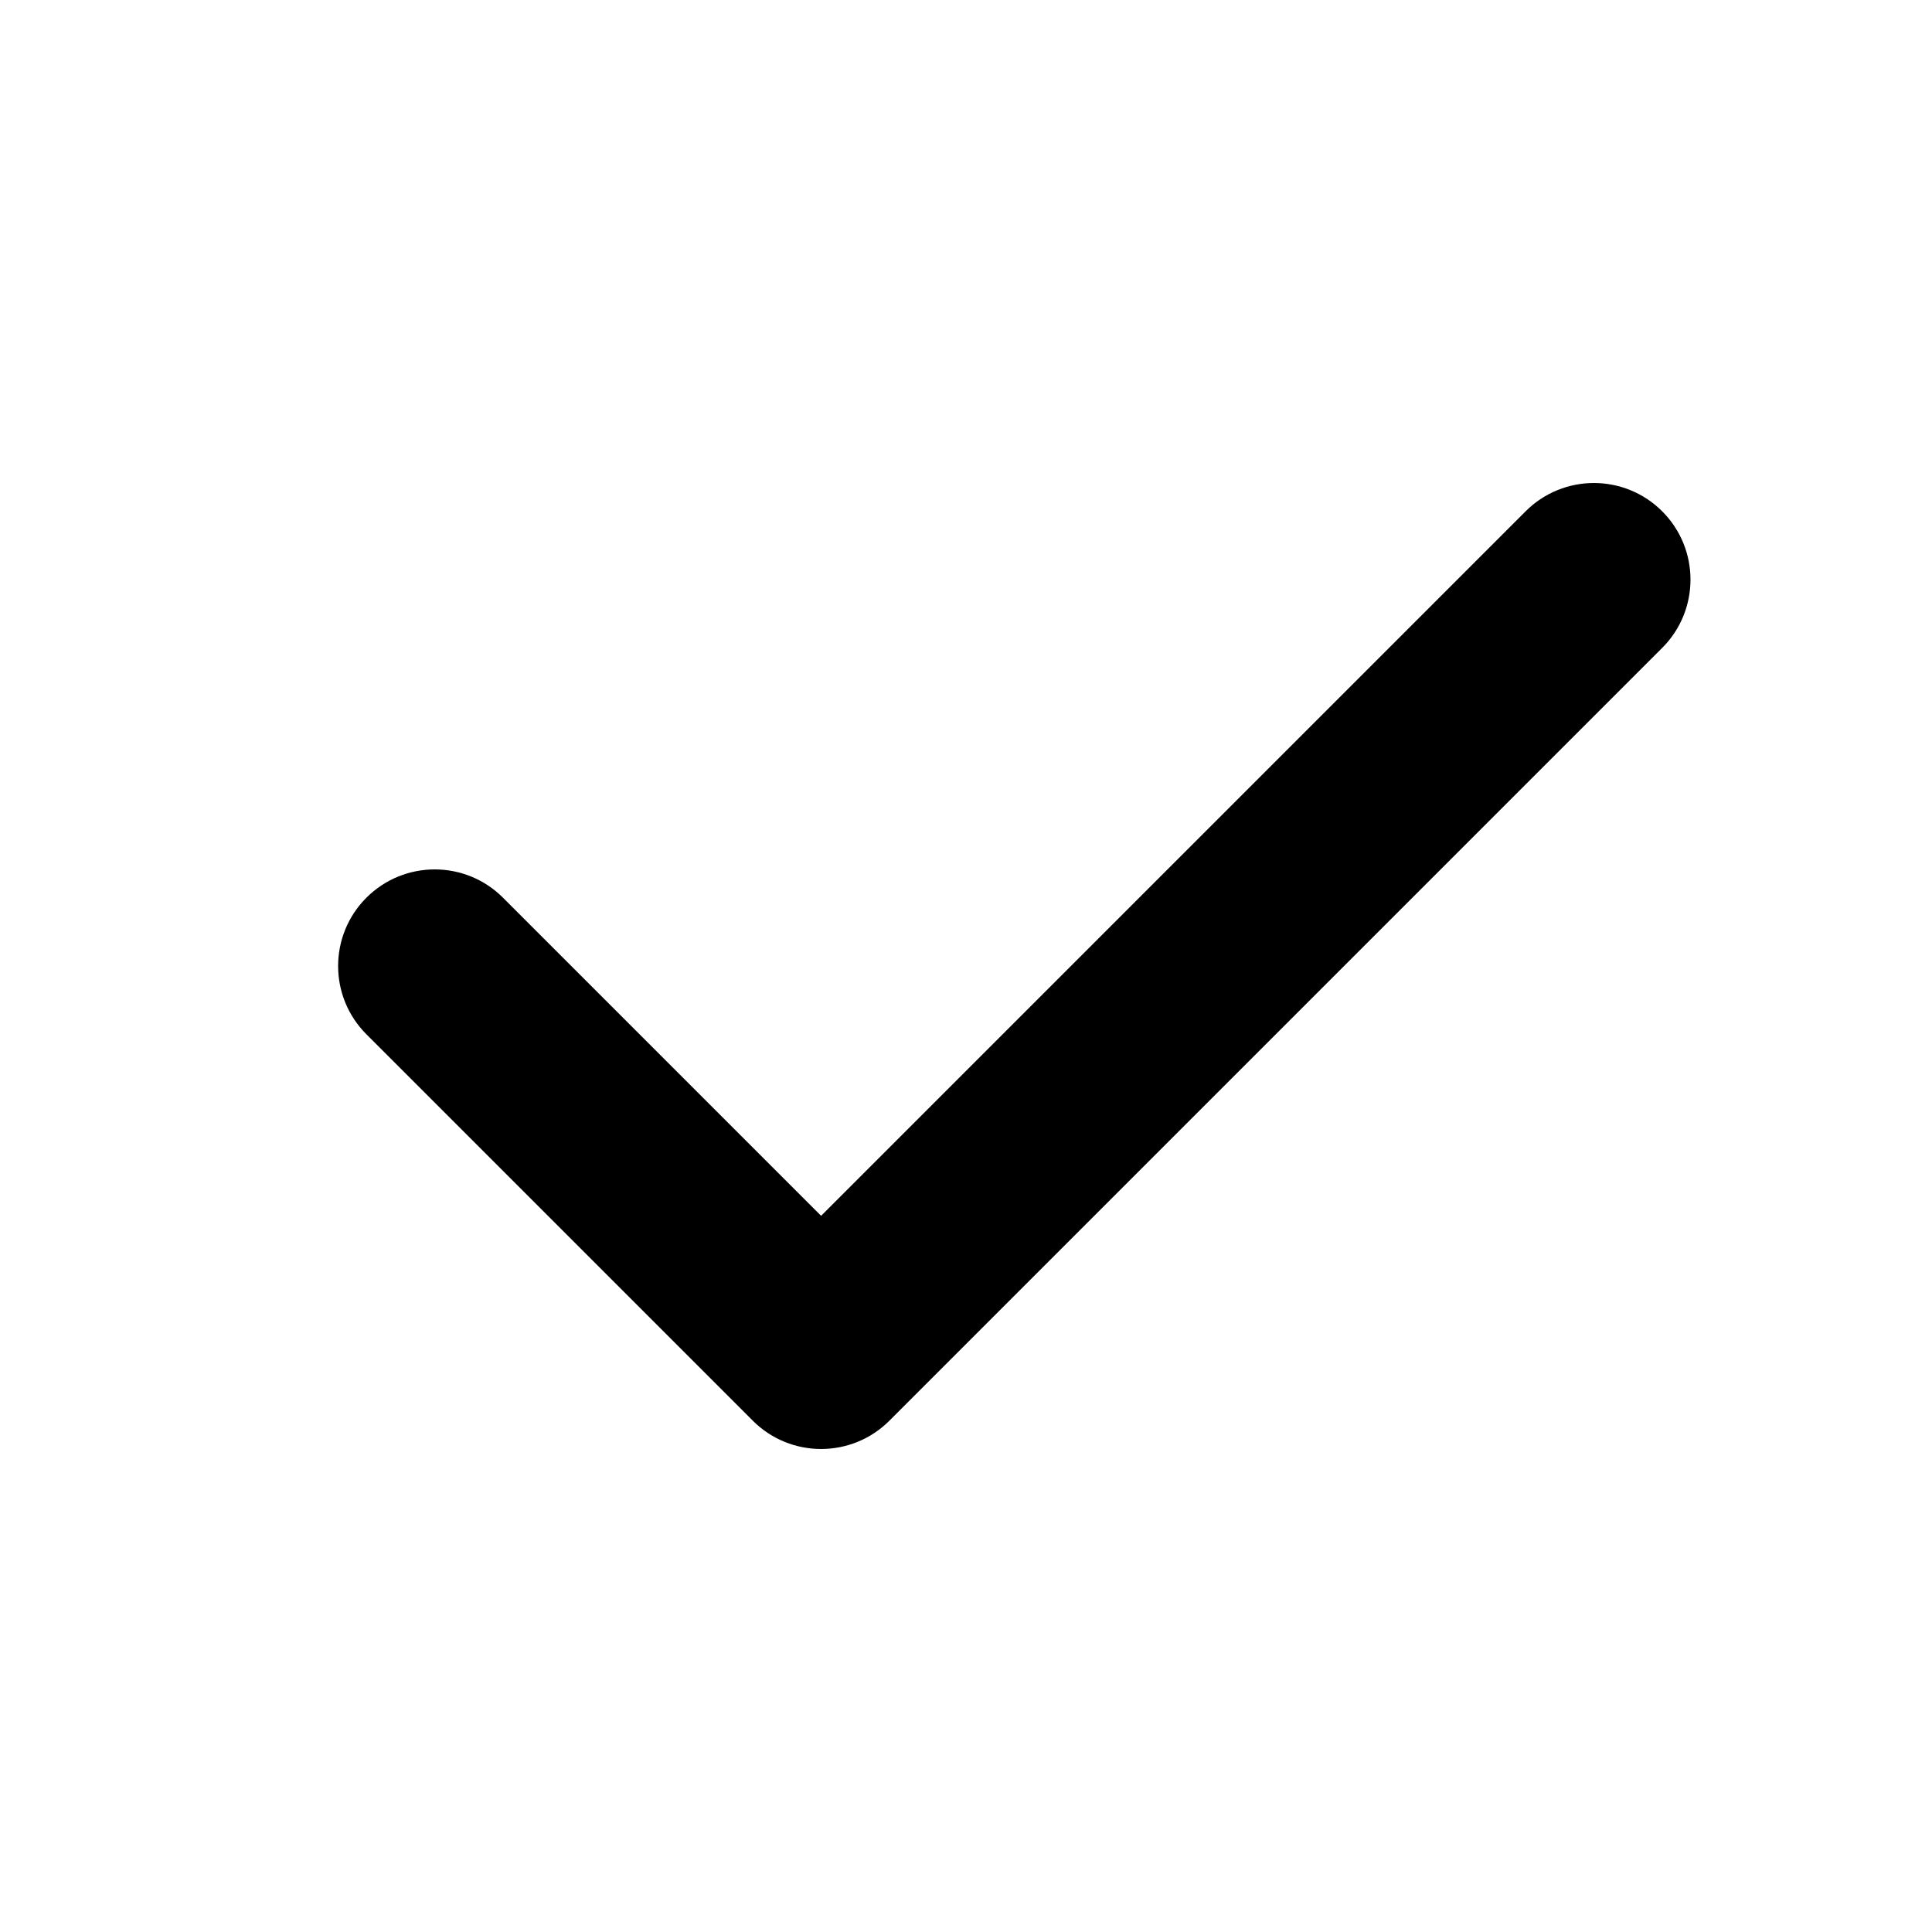
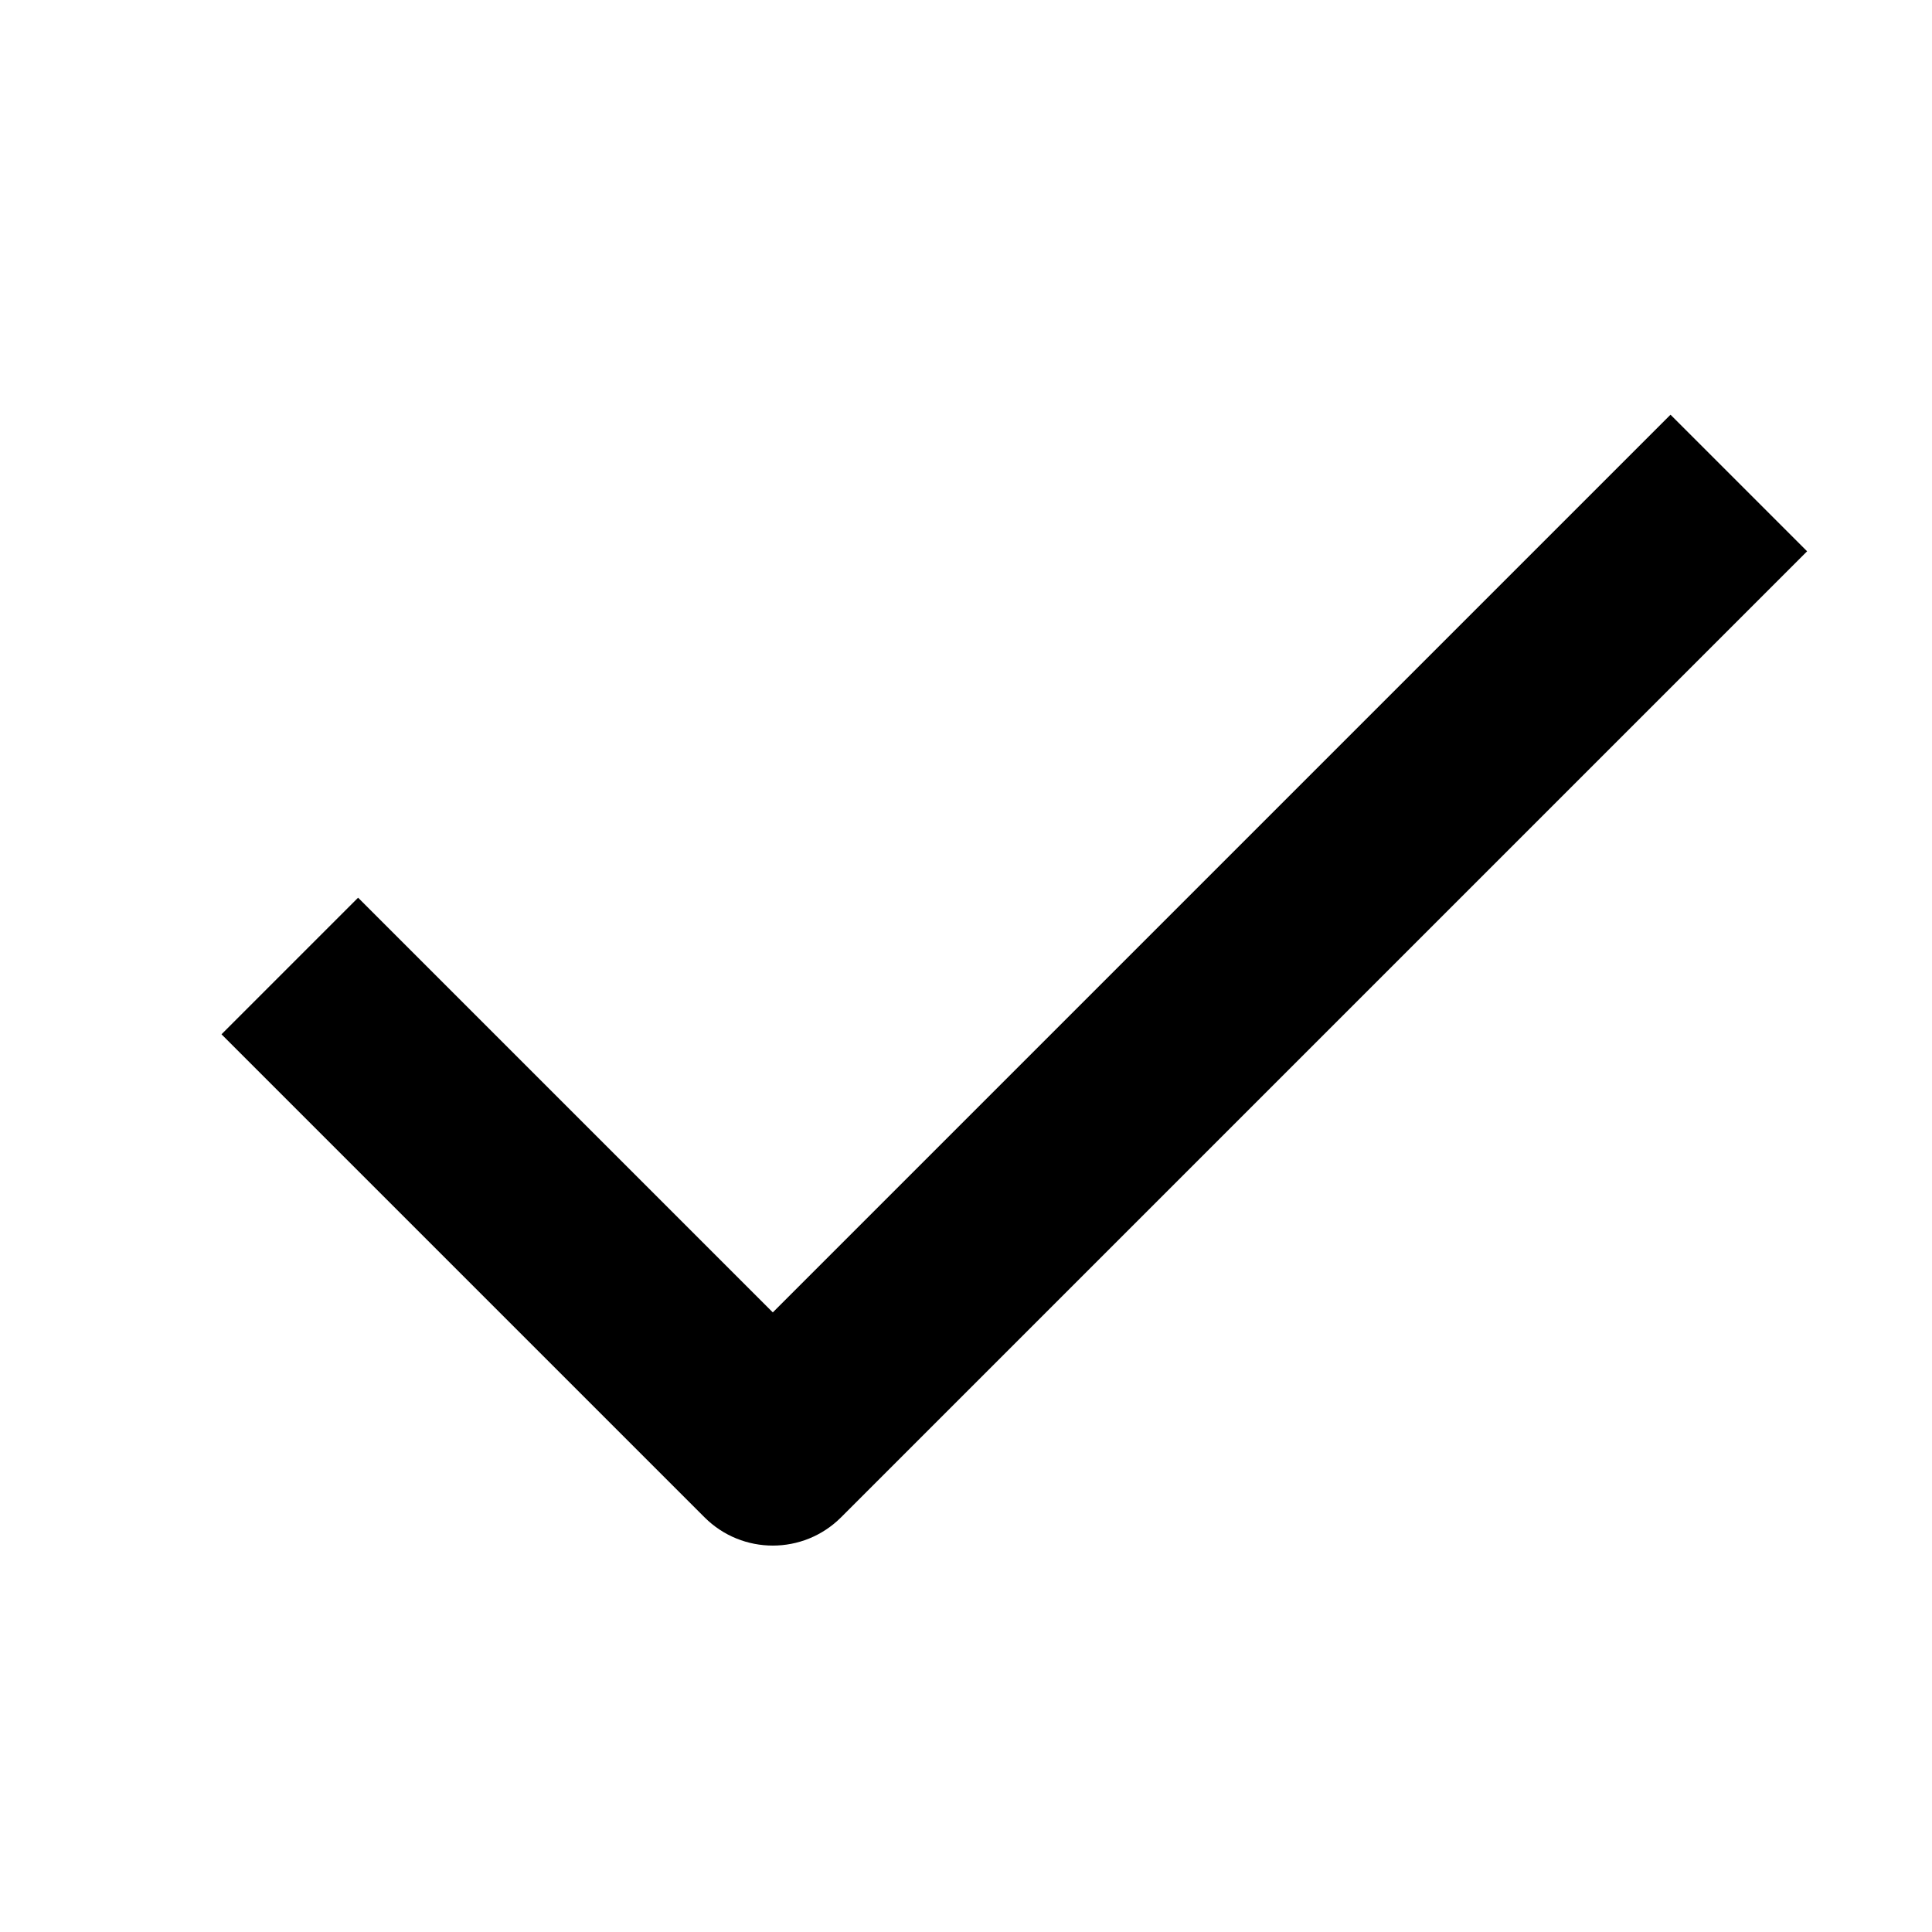
<svg xmlns="http://www.w3.org/2000/svg" width="40" height="40" viewBox="0 0 40 40" fill="none">
-   <path fill-rule="evenodd" clip-rule="evenodd" d="M34.414 10.586C35.195 11.367 35.195 12.633 34.414 13.414L18.414 29.414C17.633 30.195 16.367 30.195 15.586 29.414L7.586 21.414C6.805 20.633 6.805 19.367 7.586 18.586C8.367 17.805 9.633 17.805 10.414 18.586L17 25.172L31.586 10.586C32.367 9.805 33.633 9.805 34.414 10.586Z" fill="black" />
+   <path fill-rule="evenodd" clip-rule="evenodd" d="M16 27.172L34.586 8.586L37.414 11.414L17.414 31.414C16.633 32.195 15.367 32.195 14.586 31.414L4.586 21.414L7.414 18.586L16 27.172Z" fill="black" />
</svg>
